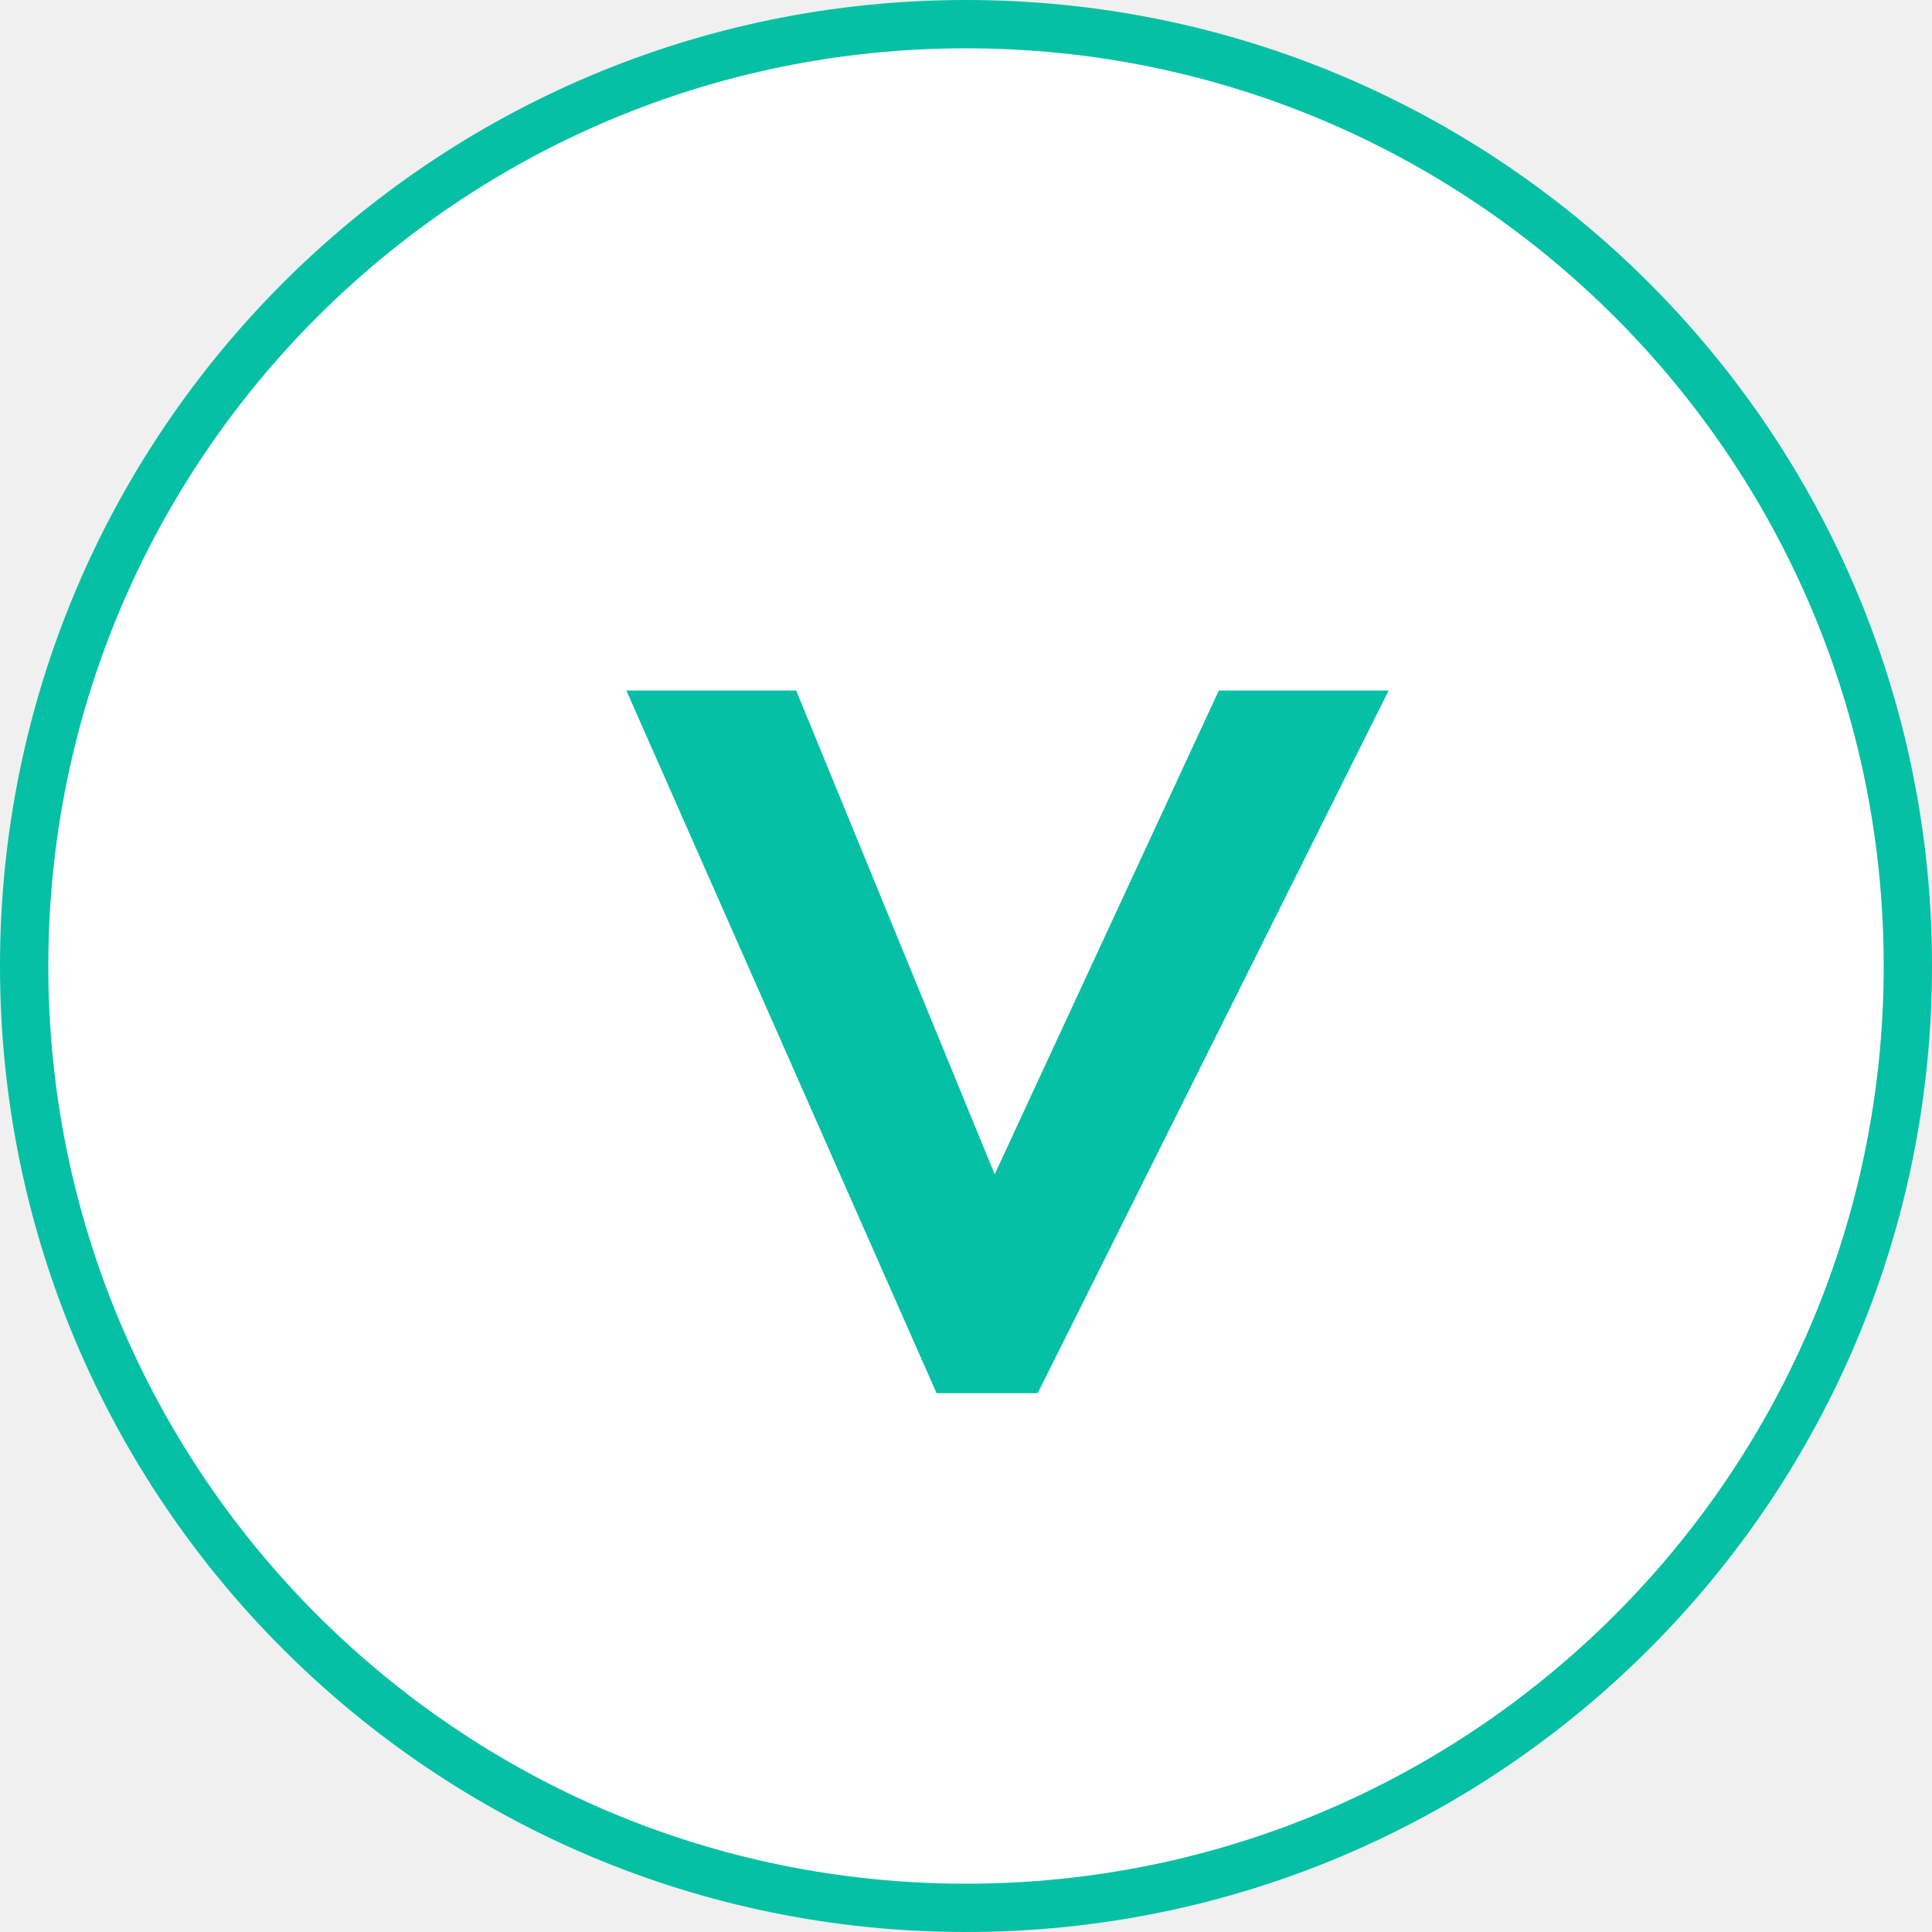
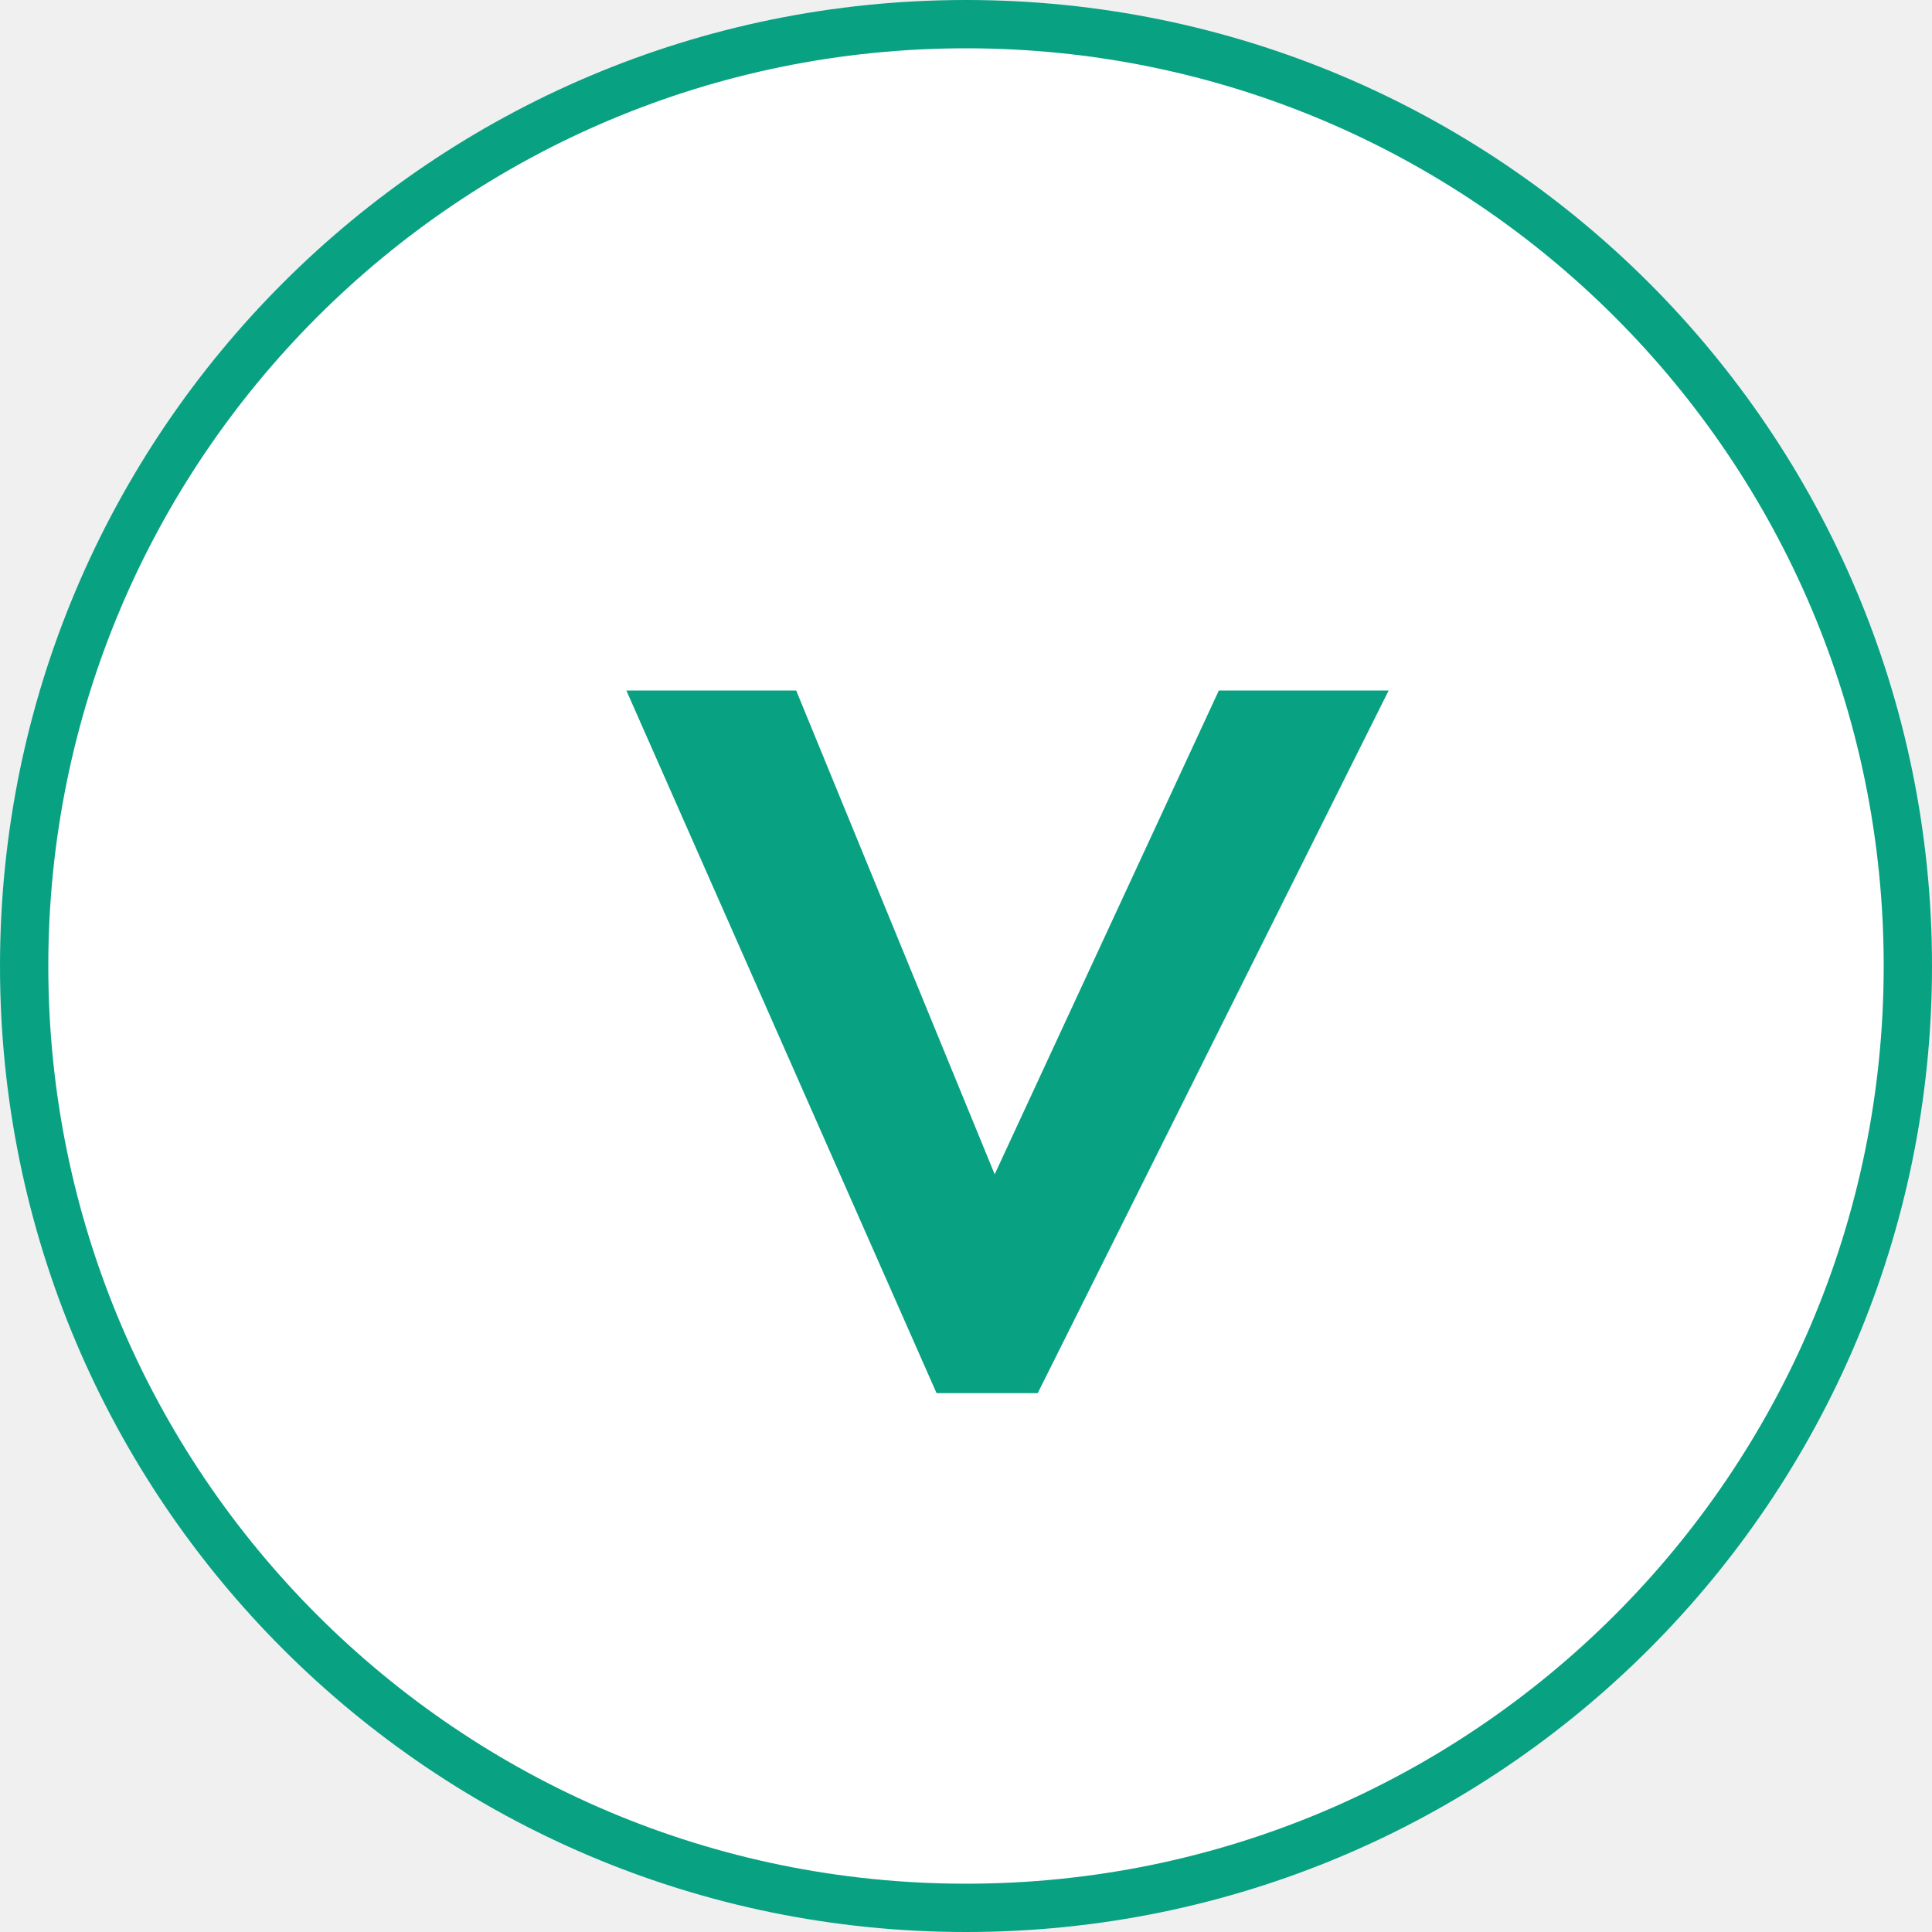
<svg xmlns="http://www.w3.org/2000/svg" width="40px" height="40px" viewBox="0 0 40 40" version="1.1">
  <defs />
  <g id="Desktop" stroke="none" stroke-width="1" fill="none" fill-rule="evenodd">
    <g id="FAQs3" transform="translate(-1281, -2167)">
      <g id="up" transform="translate(1281, 2167)">
-         <circle id="Oval-3" stroke="#05C0A5" fill="#FFFFFF" cx="20" cy="20" r="19.5" />
-         <text id="&gt;" transform="translate(17.5, 19.5) rotate(90) translate(-17.5, -19.5) " font-family="Beirut" font-size="30" font-weight="bold" fill="#05C0A5">
+         <circle id="Oval-3" stroke="#08A182" fill="#FFFFFF" cx="20" cy="20" r="19.5" />
+         <text id="&gt;" transform="translate(17.5, 19.5) rotate(90) translate(-17.5, -19.5) " font-family="Beirut" font-size="30" font-weight="bold" fill="#08A182">
          <tspan x="11" y="27">&gt;</tspan>
        </text>
      </g>
    </g>
  </g>
</svg>
